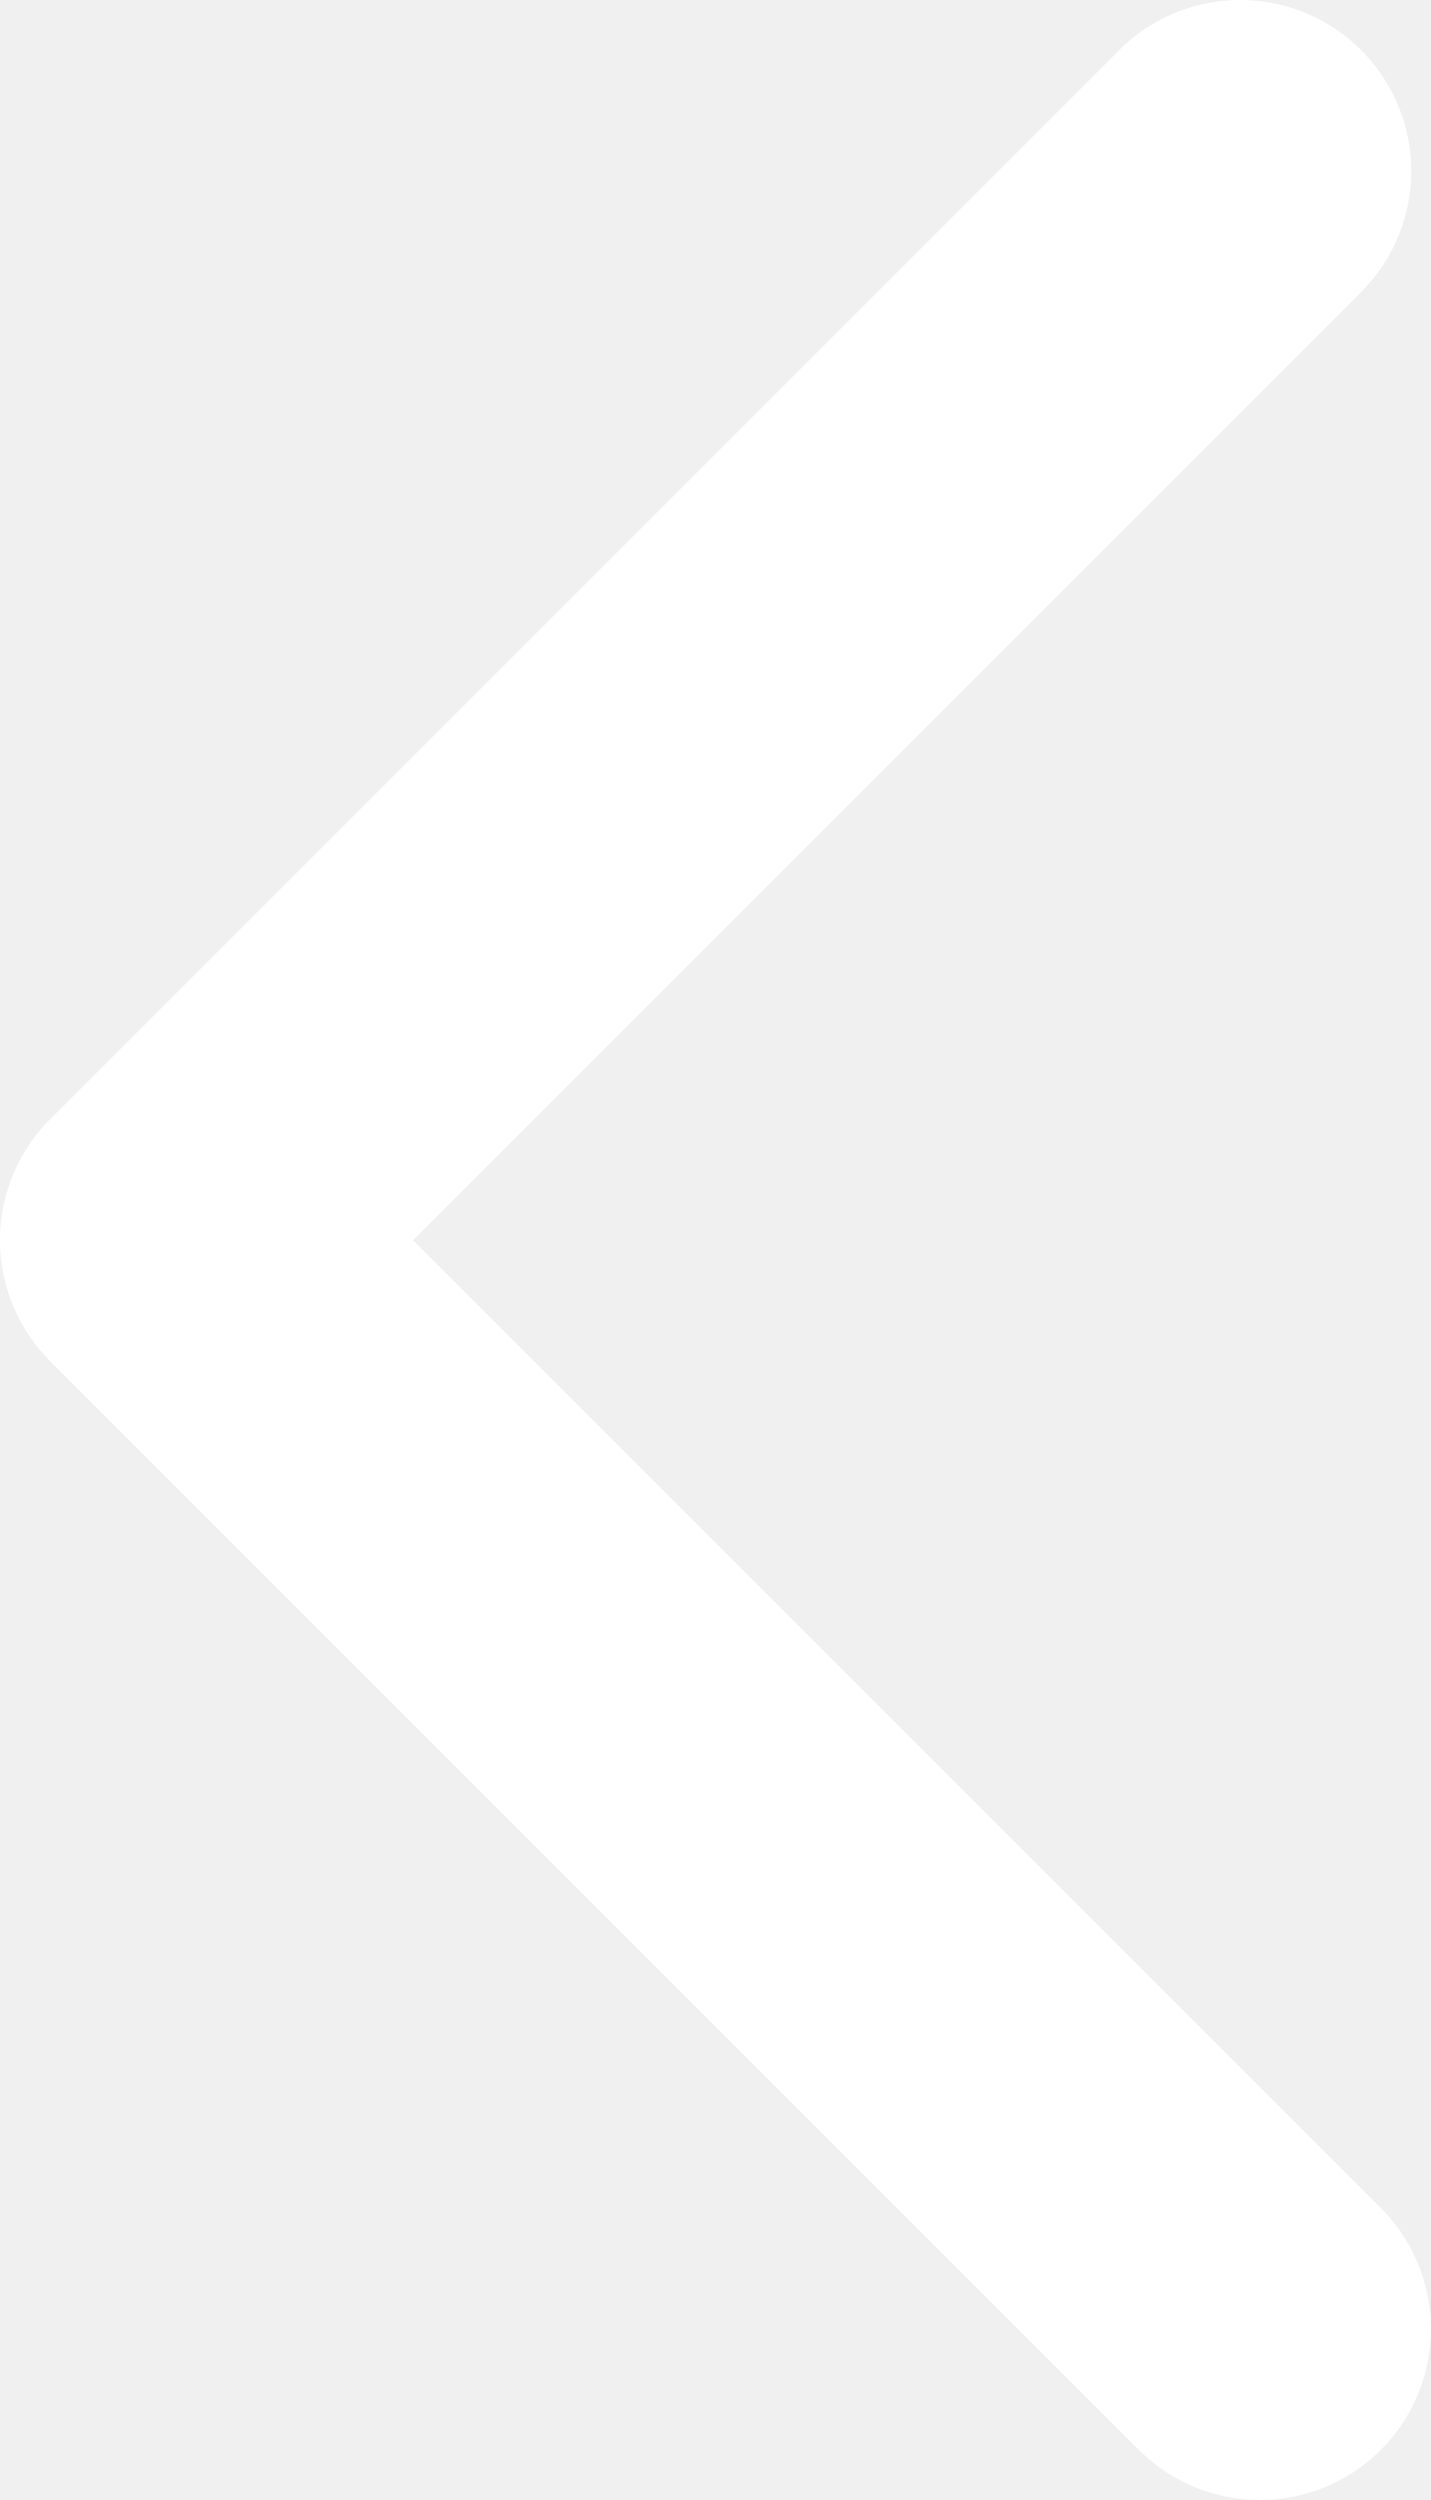
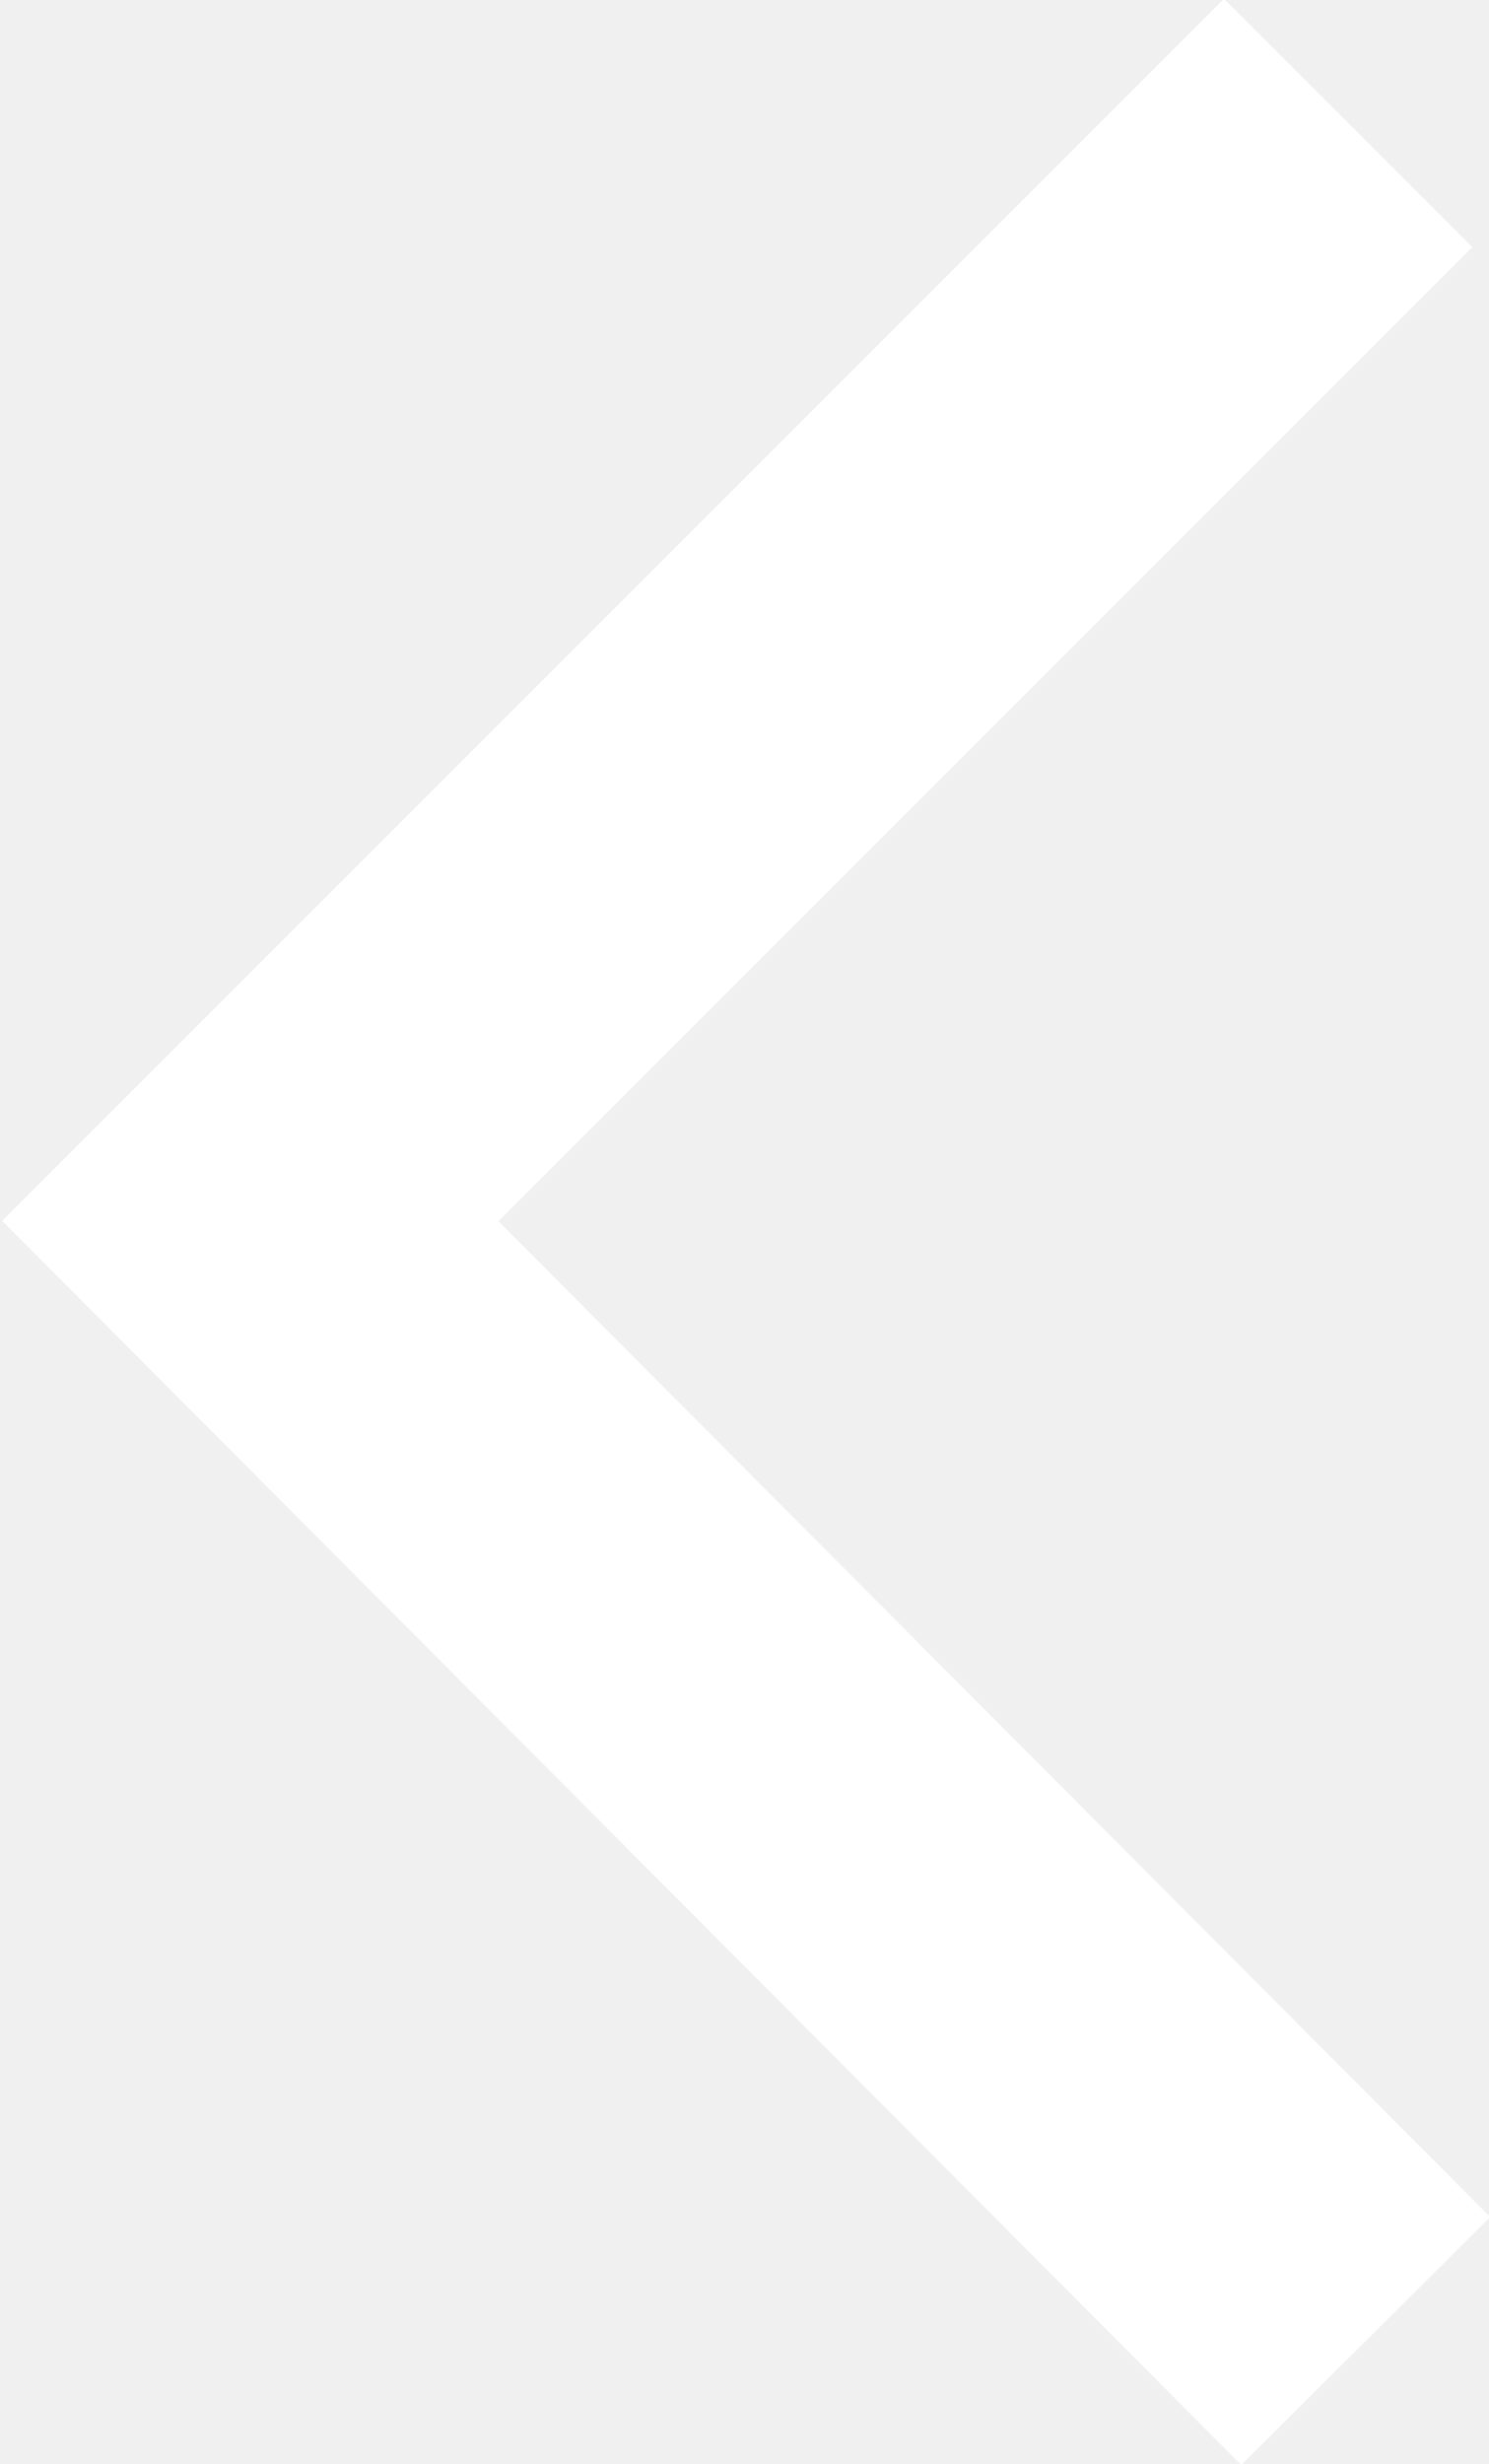
- <svg xmlns="http://www.w3.org/2000/svg" id="Layer_1" viewBox="0 0 33.46 58.46">
+ <svg xmlns="http://www.w3.org/2000/svg" id="Layer_1" version="1.1" viewBox="0 0 33.9 56.1">
  <defs>
-     <style>.cls-1{fill:none;stroke:#fff;stroke-linecap:round;stroke-linejoin:round;stroke-width:8px;}</style>
+     <style>
+       .st0 {
+         fill: none;
+         stroke: #fff;
+         stroke-width: 8px;
+       }
+     </style>
  </defs>
-   <polyline class="cls-1" points="29 4 4 29 29.46 54.46" />
+   <polyline class="st0" points="30.7 2.8 5.7 27.8 31.1 53.3" />
</svg>
